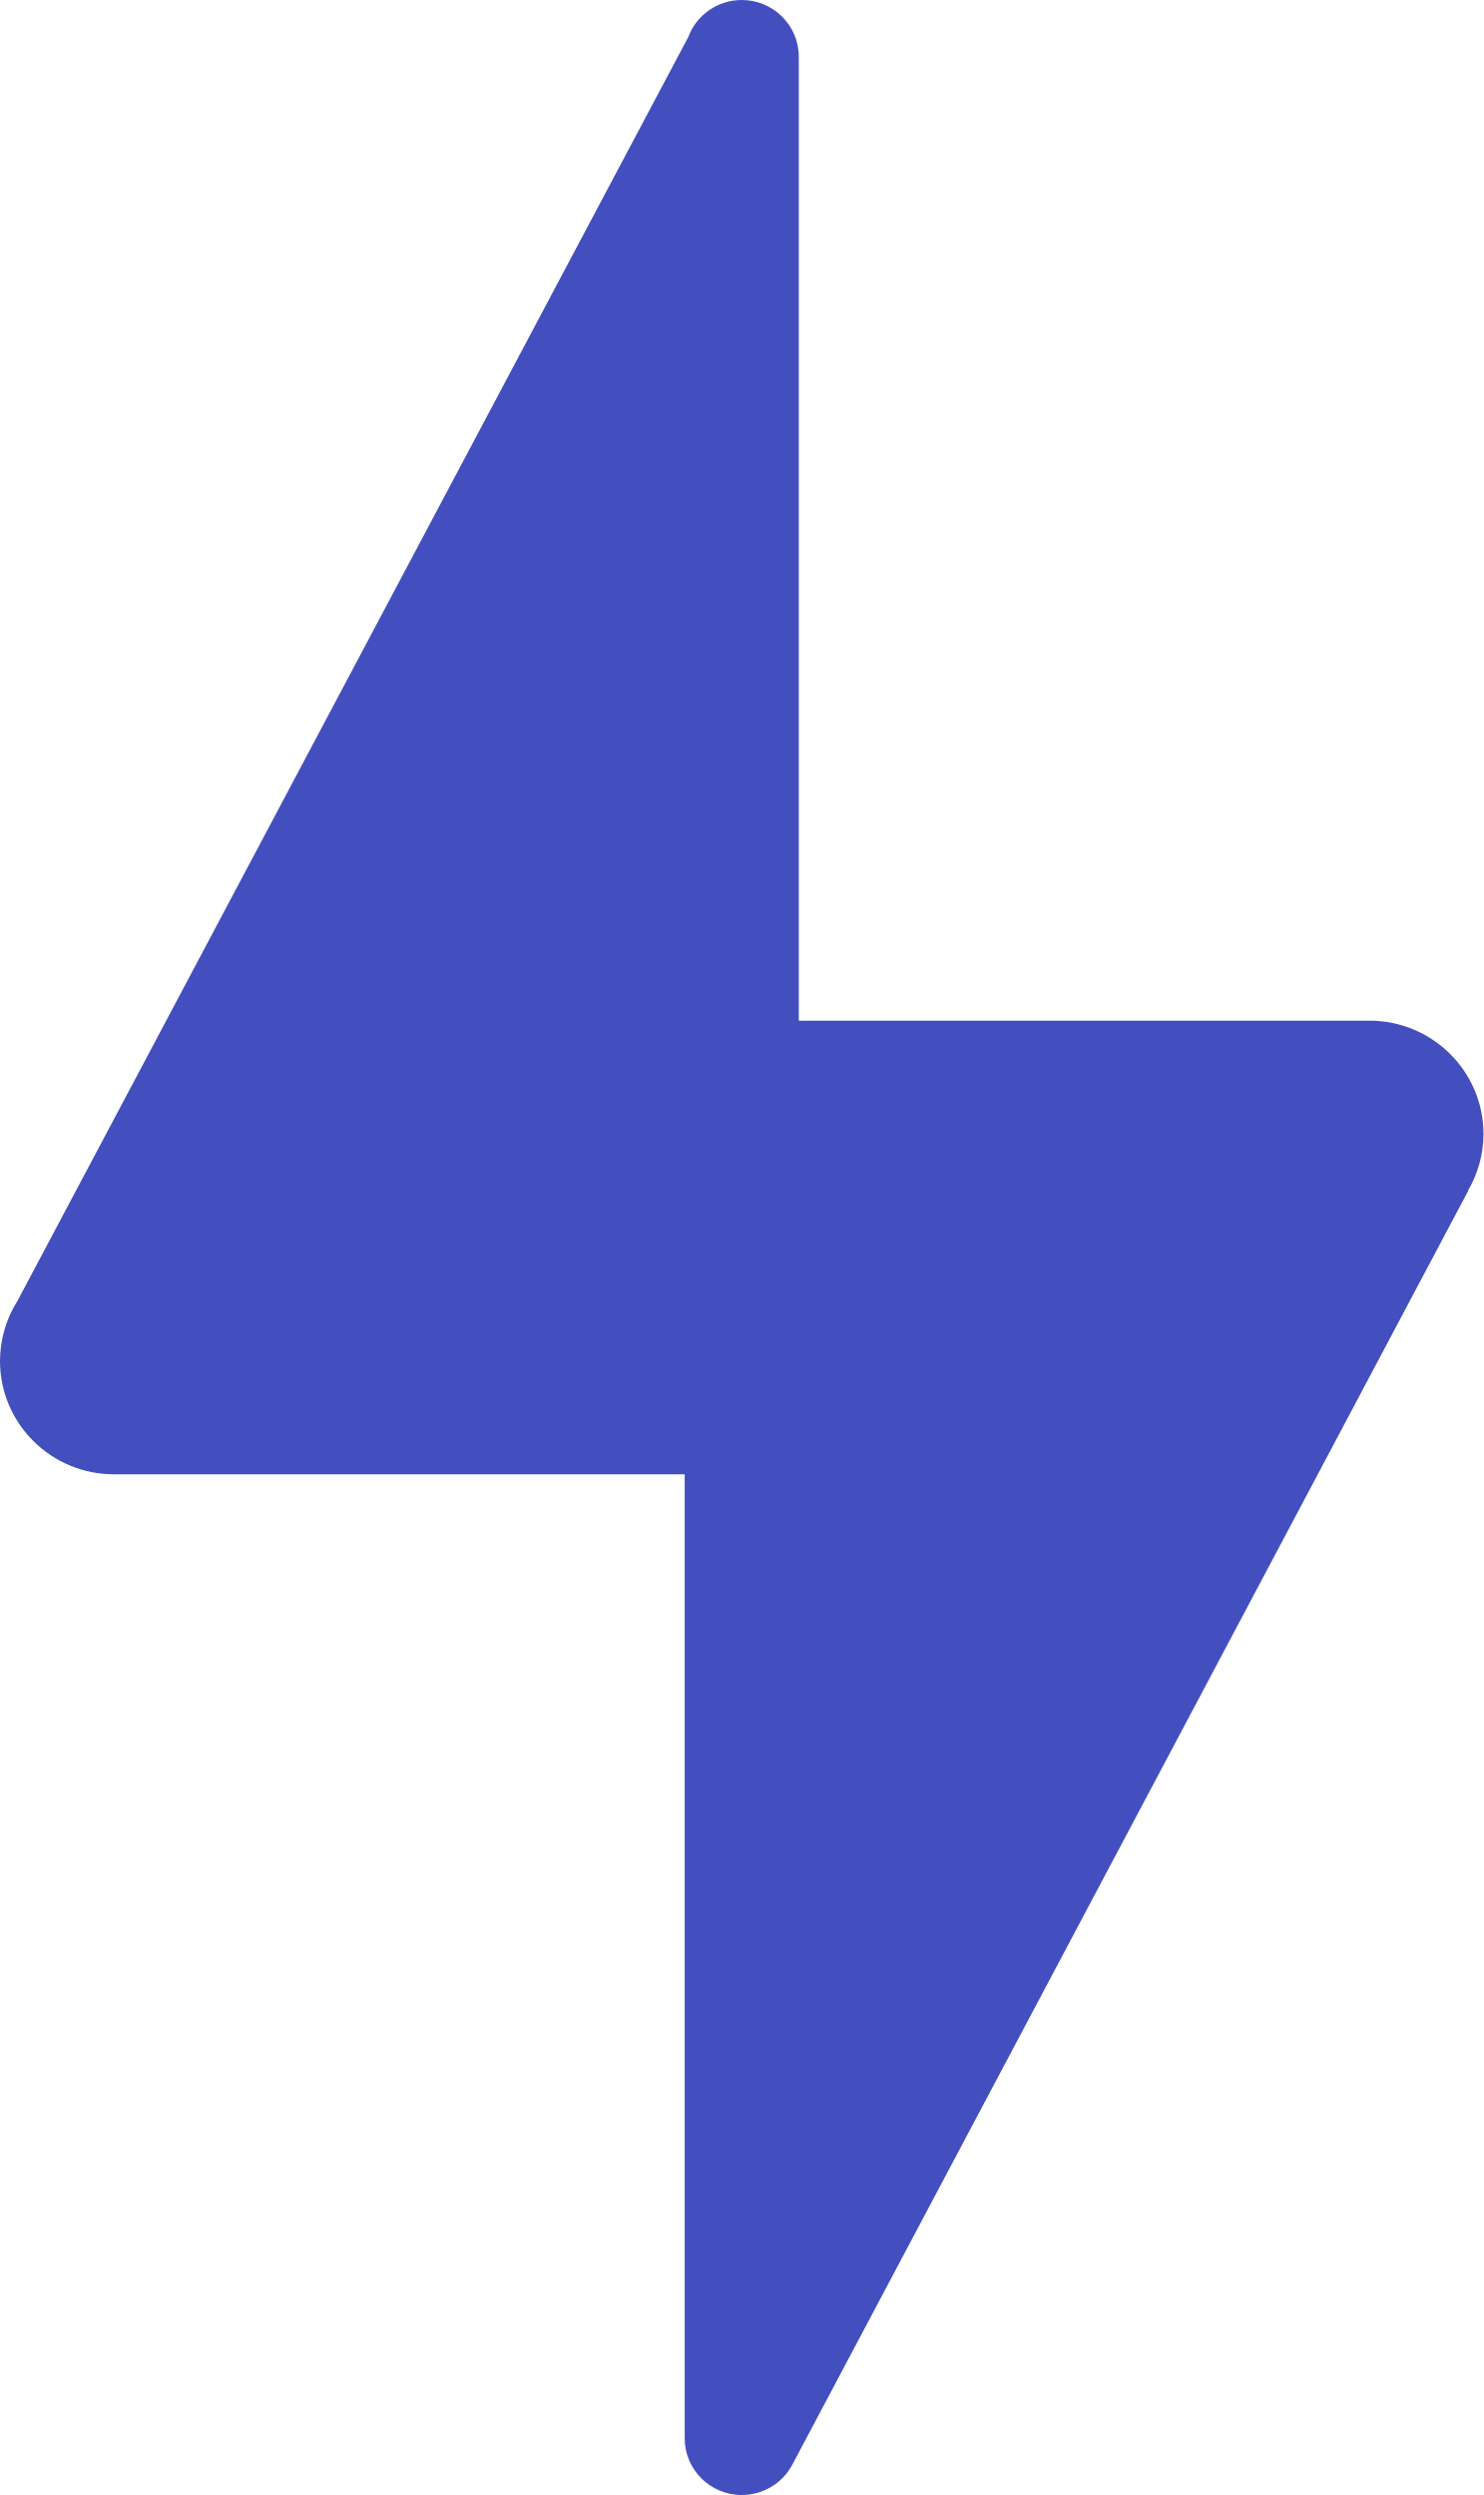
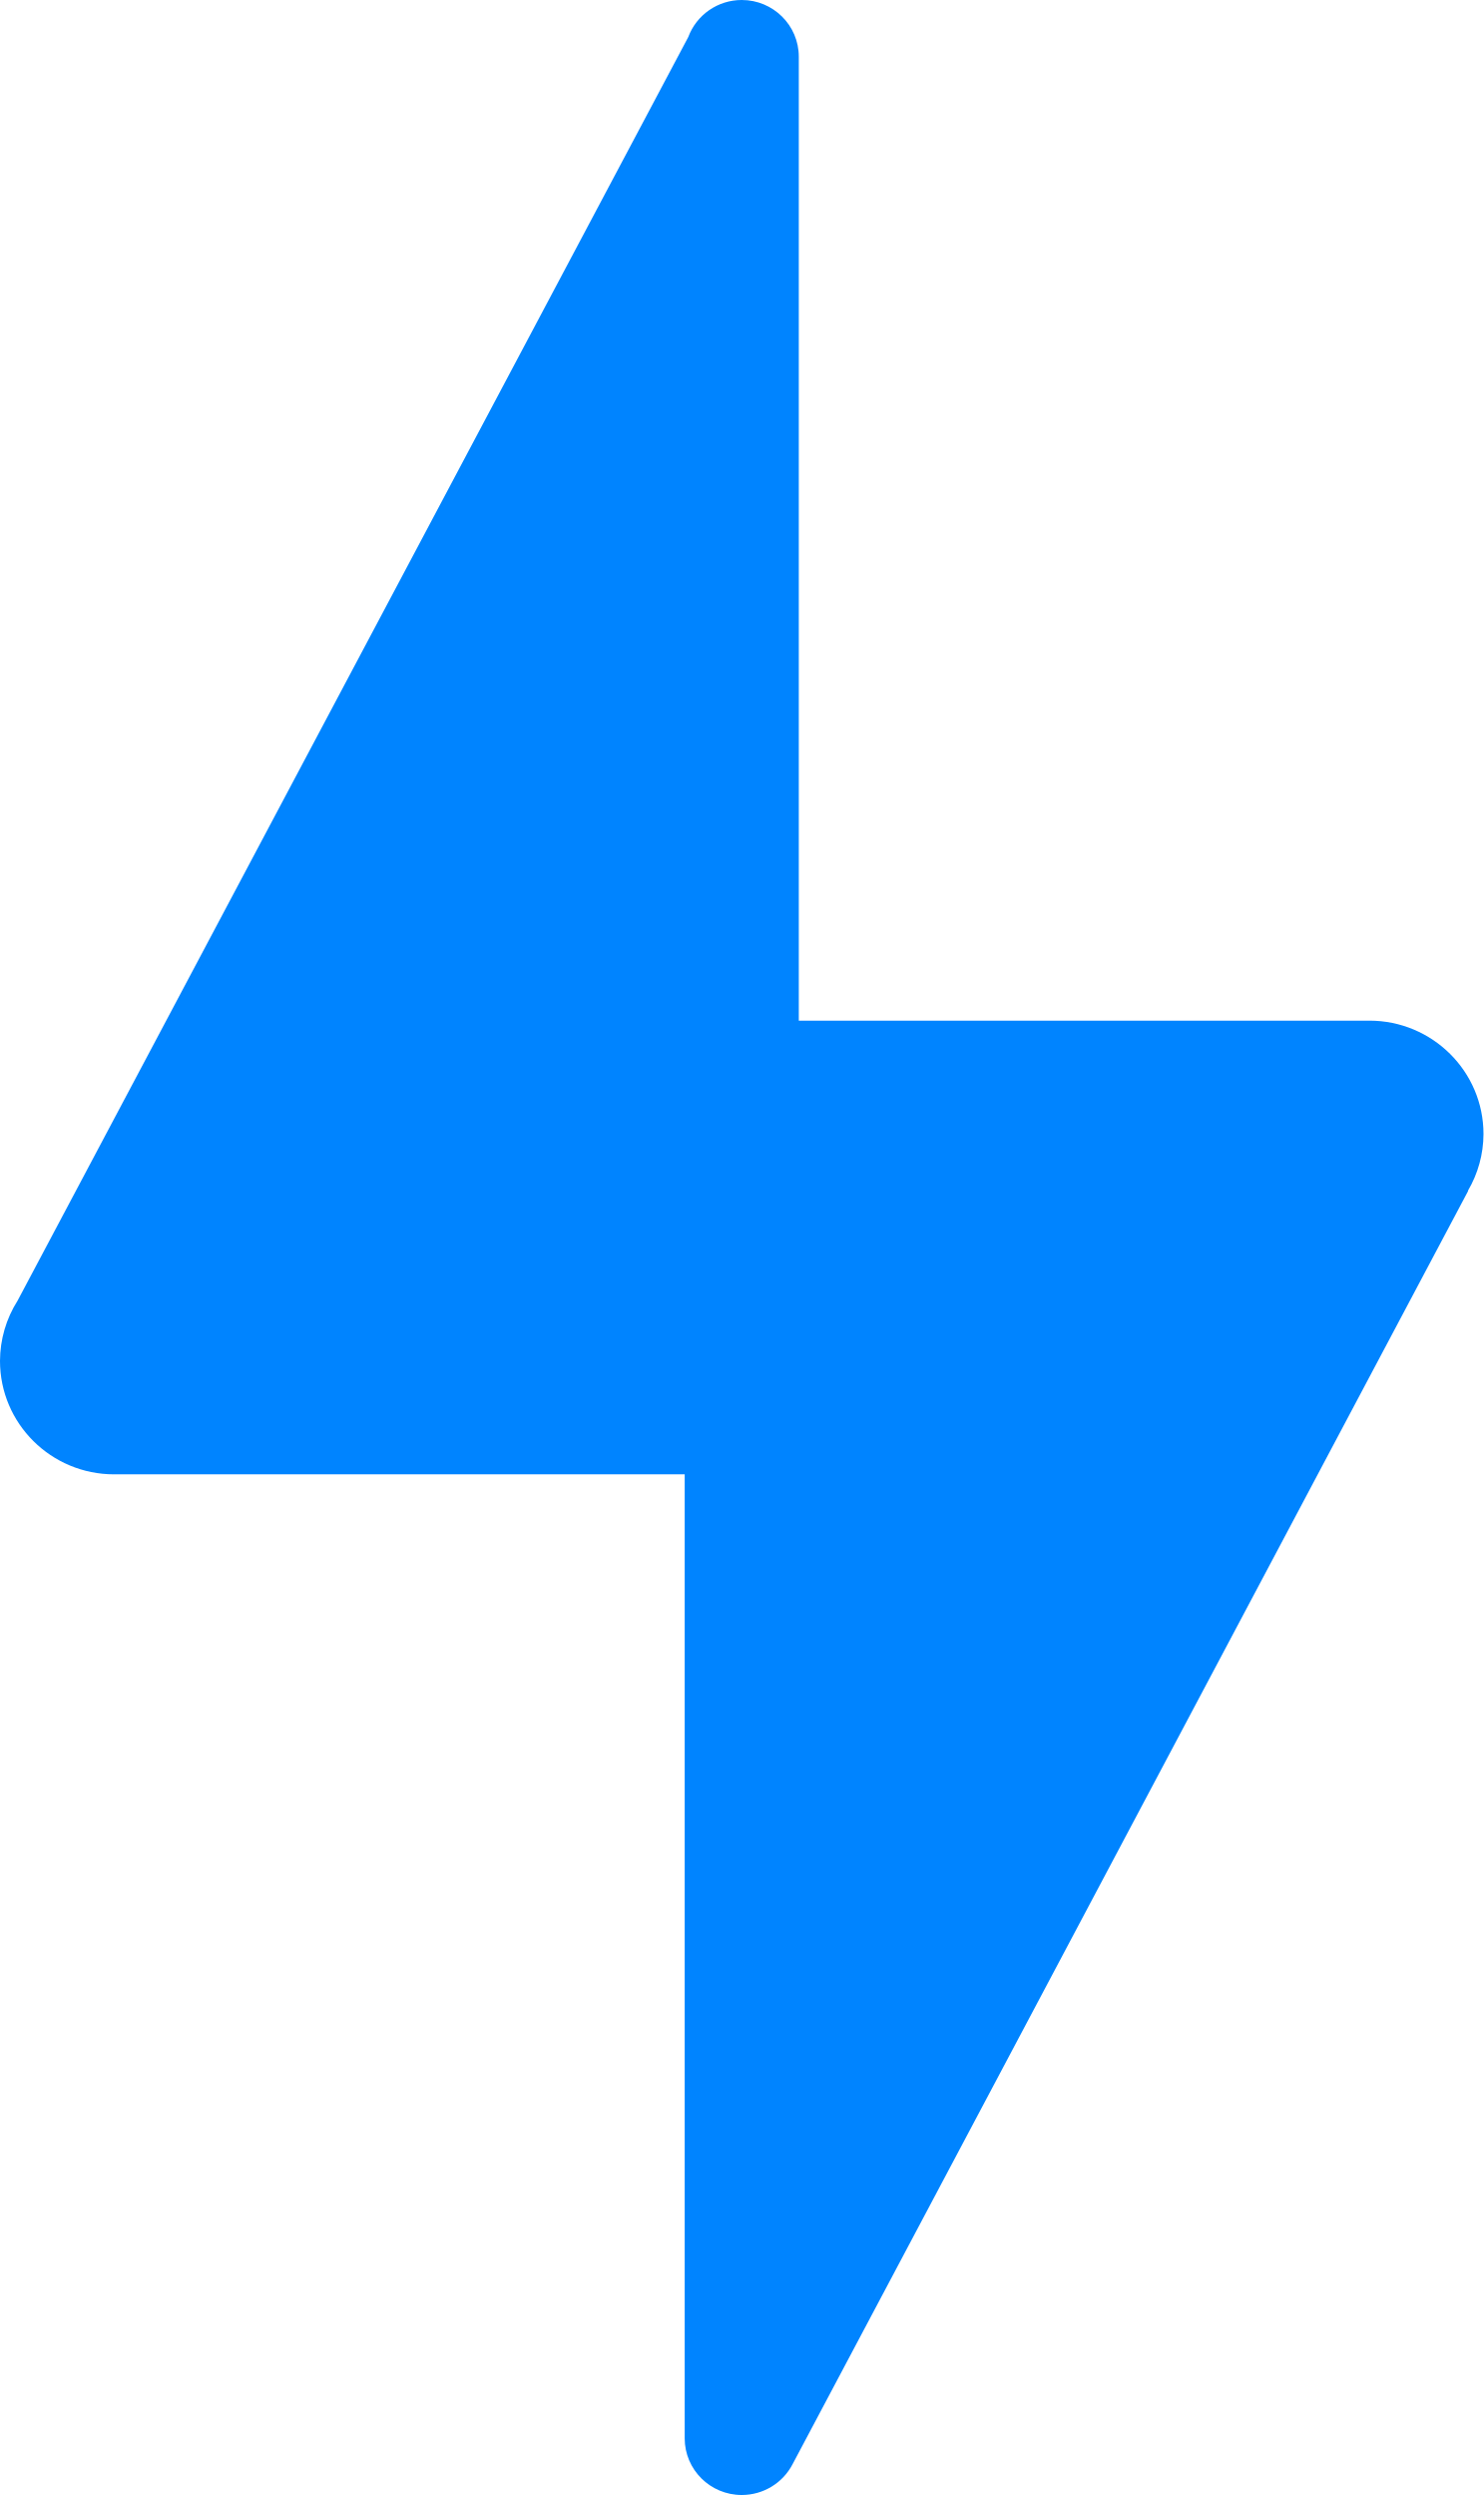
<svg xmlns="http://www.w3.org/2000/svg" width="22px" height="37px" viewBox="0 0 22 37" version="1.1">
  <defs />
  <g id="Page-1" stroke="none" stroke-width="1" fill="none" fill-rule="evenodd">
-     <g id="Landing-Page" transform="translate(-1150, -966)" fill="#434FBF" fill-rule="nonzero">
+     <g id="Landing-Page" transform="translate(-1150, -966)" fill="#0084FF" fill-rule="nonzero">
      <g id="Group-12" transform="translate(1006, 966)">
        <g id="ic--lightningBolt" transform="translate(144, 0)">
          <path d="M11,0 C10.646,4.29282499e-05 10.33,0.219 10.207,0.549 L0.261,19.288 C0.091,19.556 0.001,19.866 0,20.182 C0,21.111 0.758,21.864 1.692,21.864 L10.154,21.864 L10.154,36.159 C10.154,36.624 10.533,37 11,37 C11.318,37 11.608,36.824 11.754,36.543 L21.772,17.662 L21.769,17.659 C21.919,17.404 21.999,17.114 22,16.818 C22,15.889 21.242,15.136 20.308,15.136 L11.846,15.136 L11.846,0.841 C11.846,0.376 11.467,0 11,0 Z" id="Shape" />
        </g>
      </g>
    </g>
  </g>
</svg>
